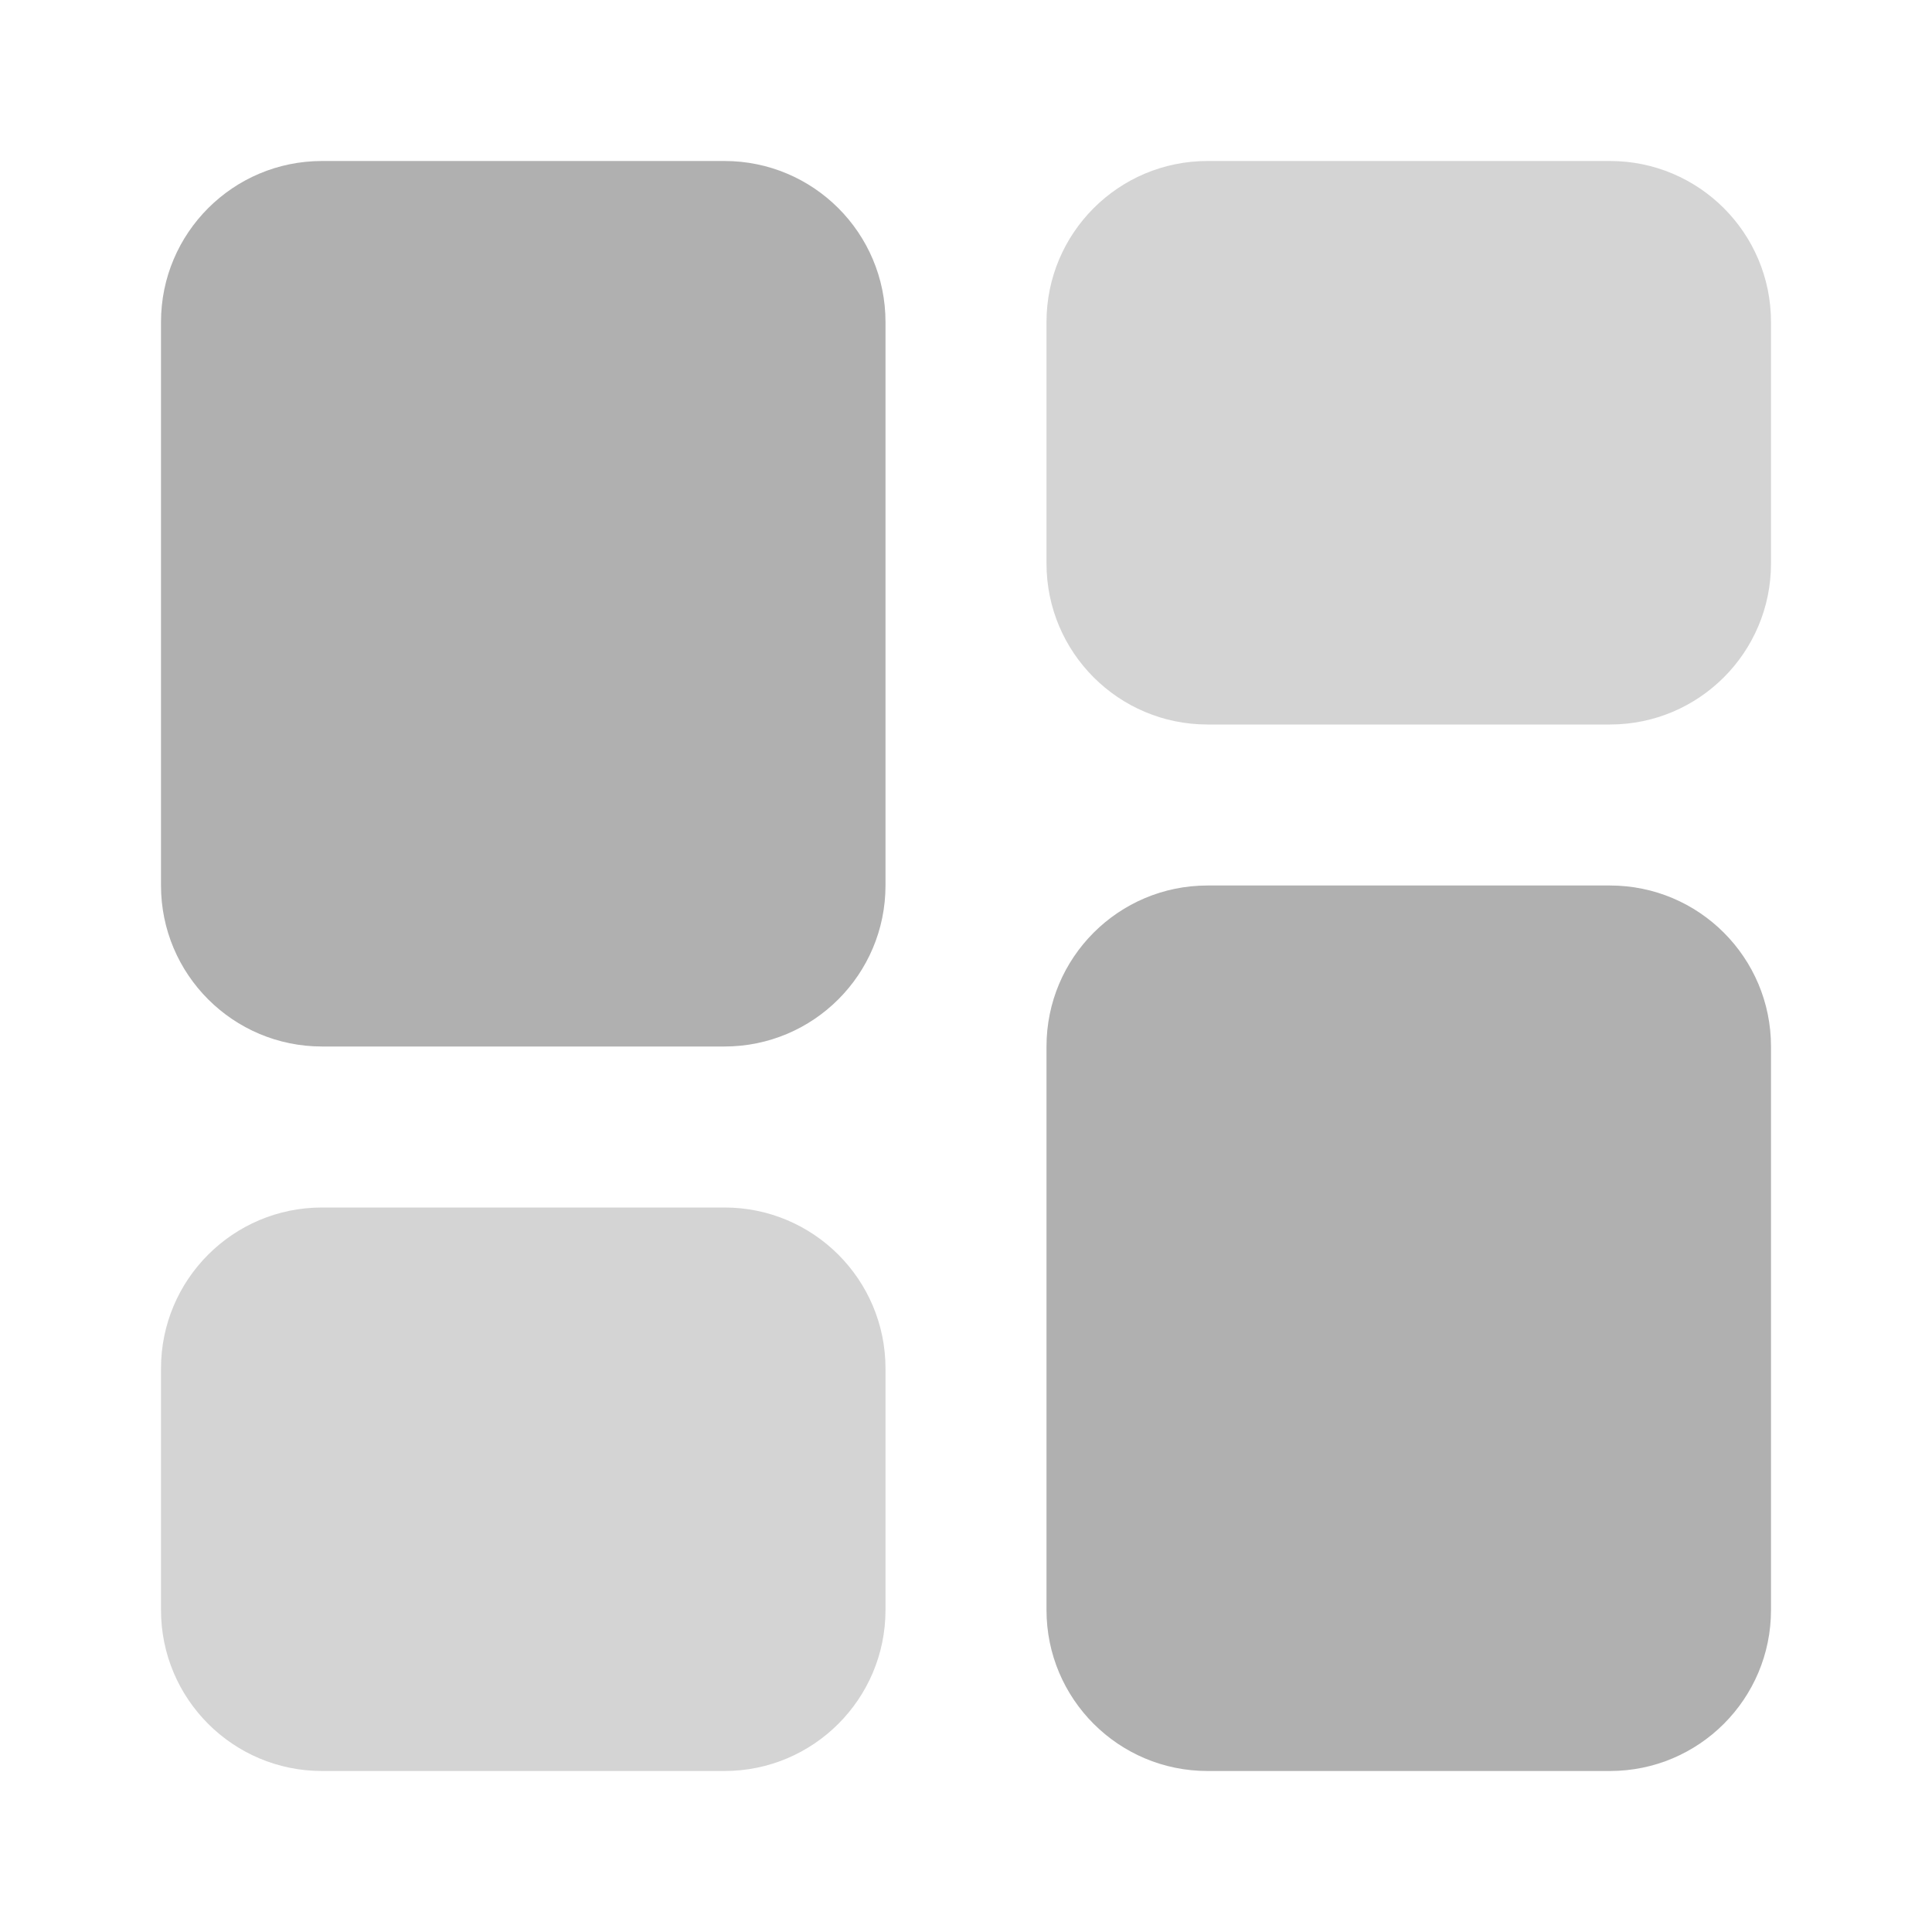
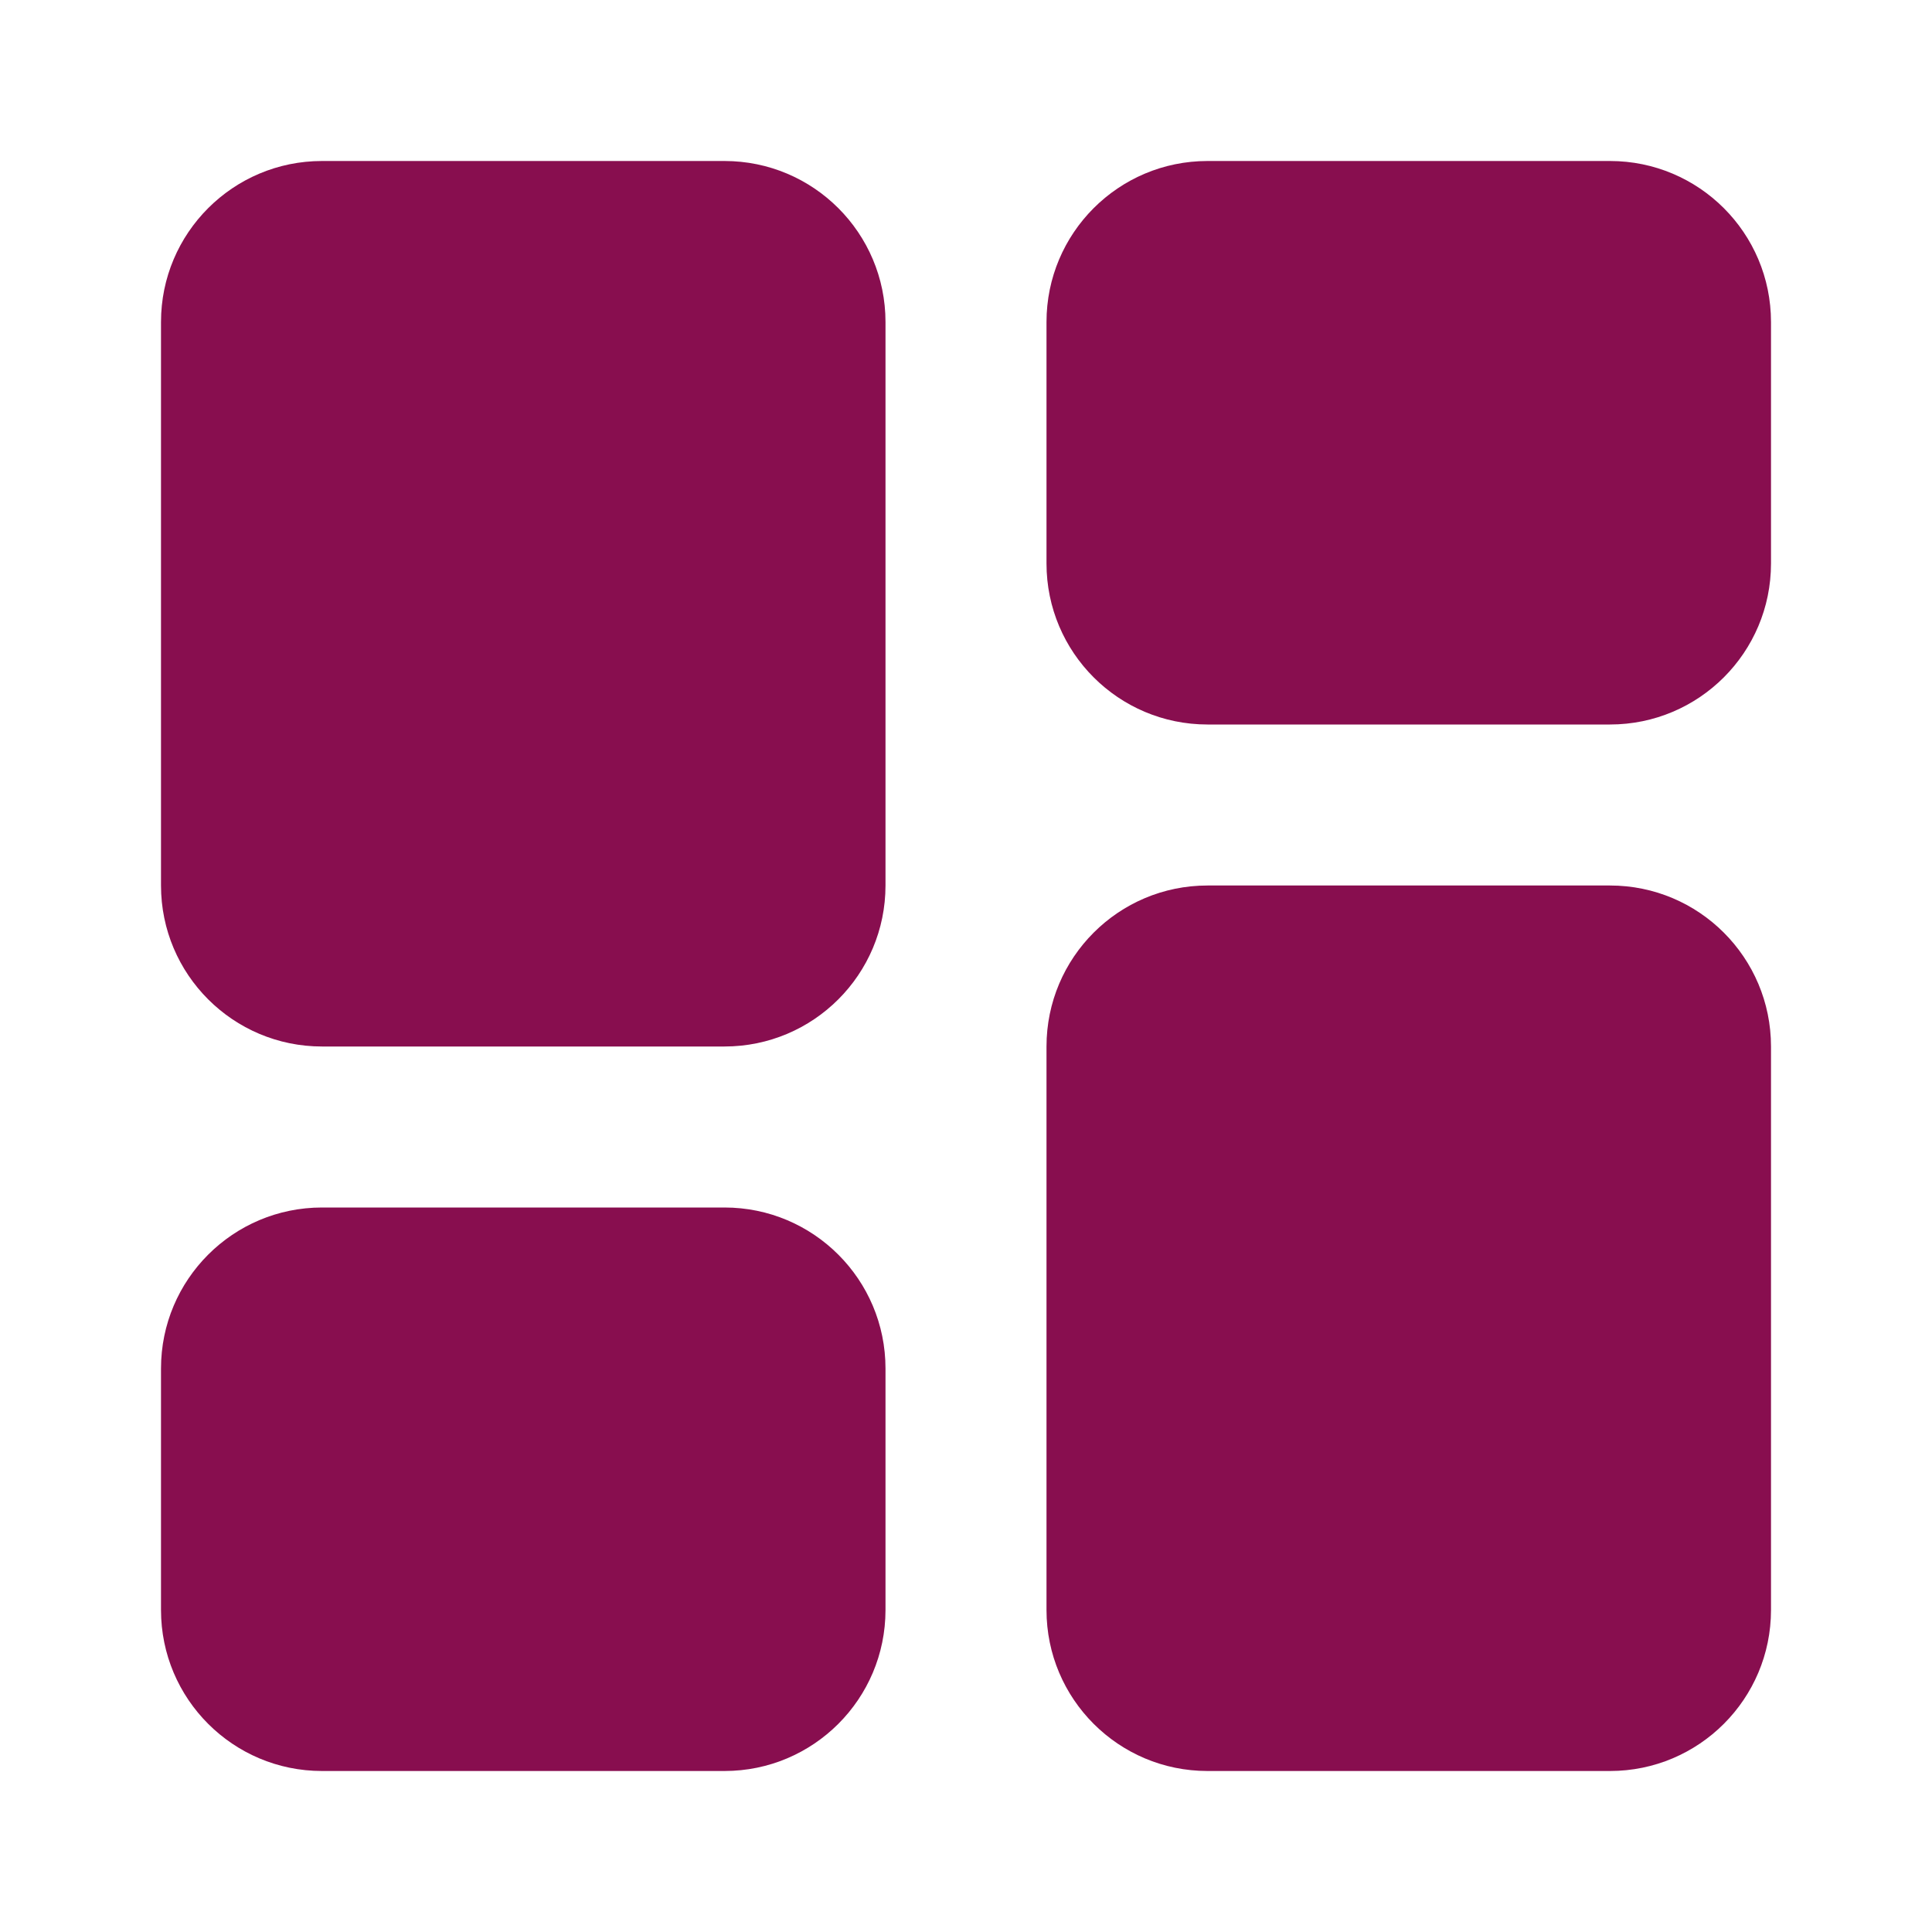
<svg xmlns="http://www.w3.org/2000/svg" fill="#000000" width="800px" height="800px" viewBox="0 0 24 24" id="dashboard" data-name="Flat Color" class="icon flat-color">
-   <path id="secondary" d="M22,4V7a2,2,0,0,1-2,2H15a2,2,0,0,1-2-2V4a2,2,0,0,1,2-2h5A2,2,0,0,1,22,4ZM9,15H4a2,2,0,0,0-2,2v3a2,2,0,0,0,2,2H9a2,2,0,0,0,2-2V17A2,2,0,0,0,9,15Z" style="fill: #d4d4d4;" />
-   <path id="primary" d="M11,4v7a2,2,0,0,1-2,2H4a2,2,0,0,1-2-2V4A2,2,0,0,1,4,2H9A2,2,0,0,1,11,4Zm9,7H15a2,2,0,0,0-2,2v7a2,2,0,0,0,2,2h5a2,2,0,0,0,2-2V13A2,2,0,0,0,20,11Z" style="fill: #b0b0b0;" />
+   <path id="secondary" d="M22,4V7a2,2,0,0,1-2,2H15a2,2,0,0,1-2-2V4a2,2,0,0,1,2-2h5A2,2,0,0,1,22,4ZM9,15H4a2,2,0,0,0-2,2v3a2,2,0,0,0,2,2H9a2,2,0,0,0,2-2V17A2,2,0,0,0,9,15Z" style="fill: #880e4f;" />
+   <path id="primary" d="M11,4v7a2,2,0,0,1-2,2H4a2,2,0,0,1-2-2V4A2,2,0,0,1,4,2H9A2,2,0,0,1,11,4Zm9,7H15a2,2,0,0,0-2,2v7a2,2,0,0,0,2,2h5a2,2,0,0,0,2-2V13A2,2,0,0,0,20,11Z" style="fill: #880e4f;" />
</svg>
